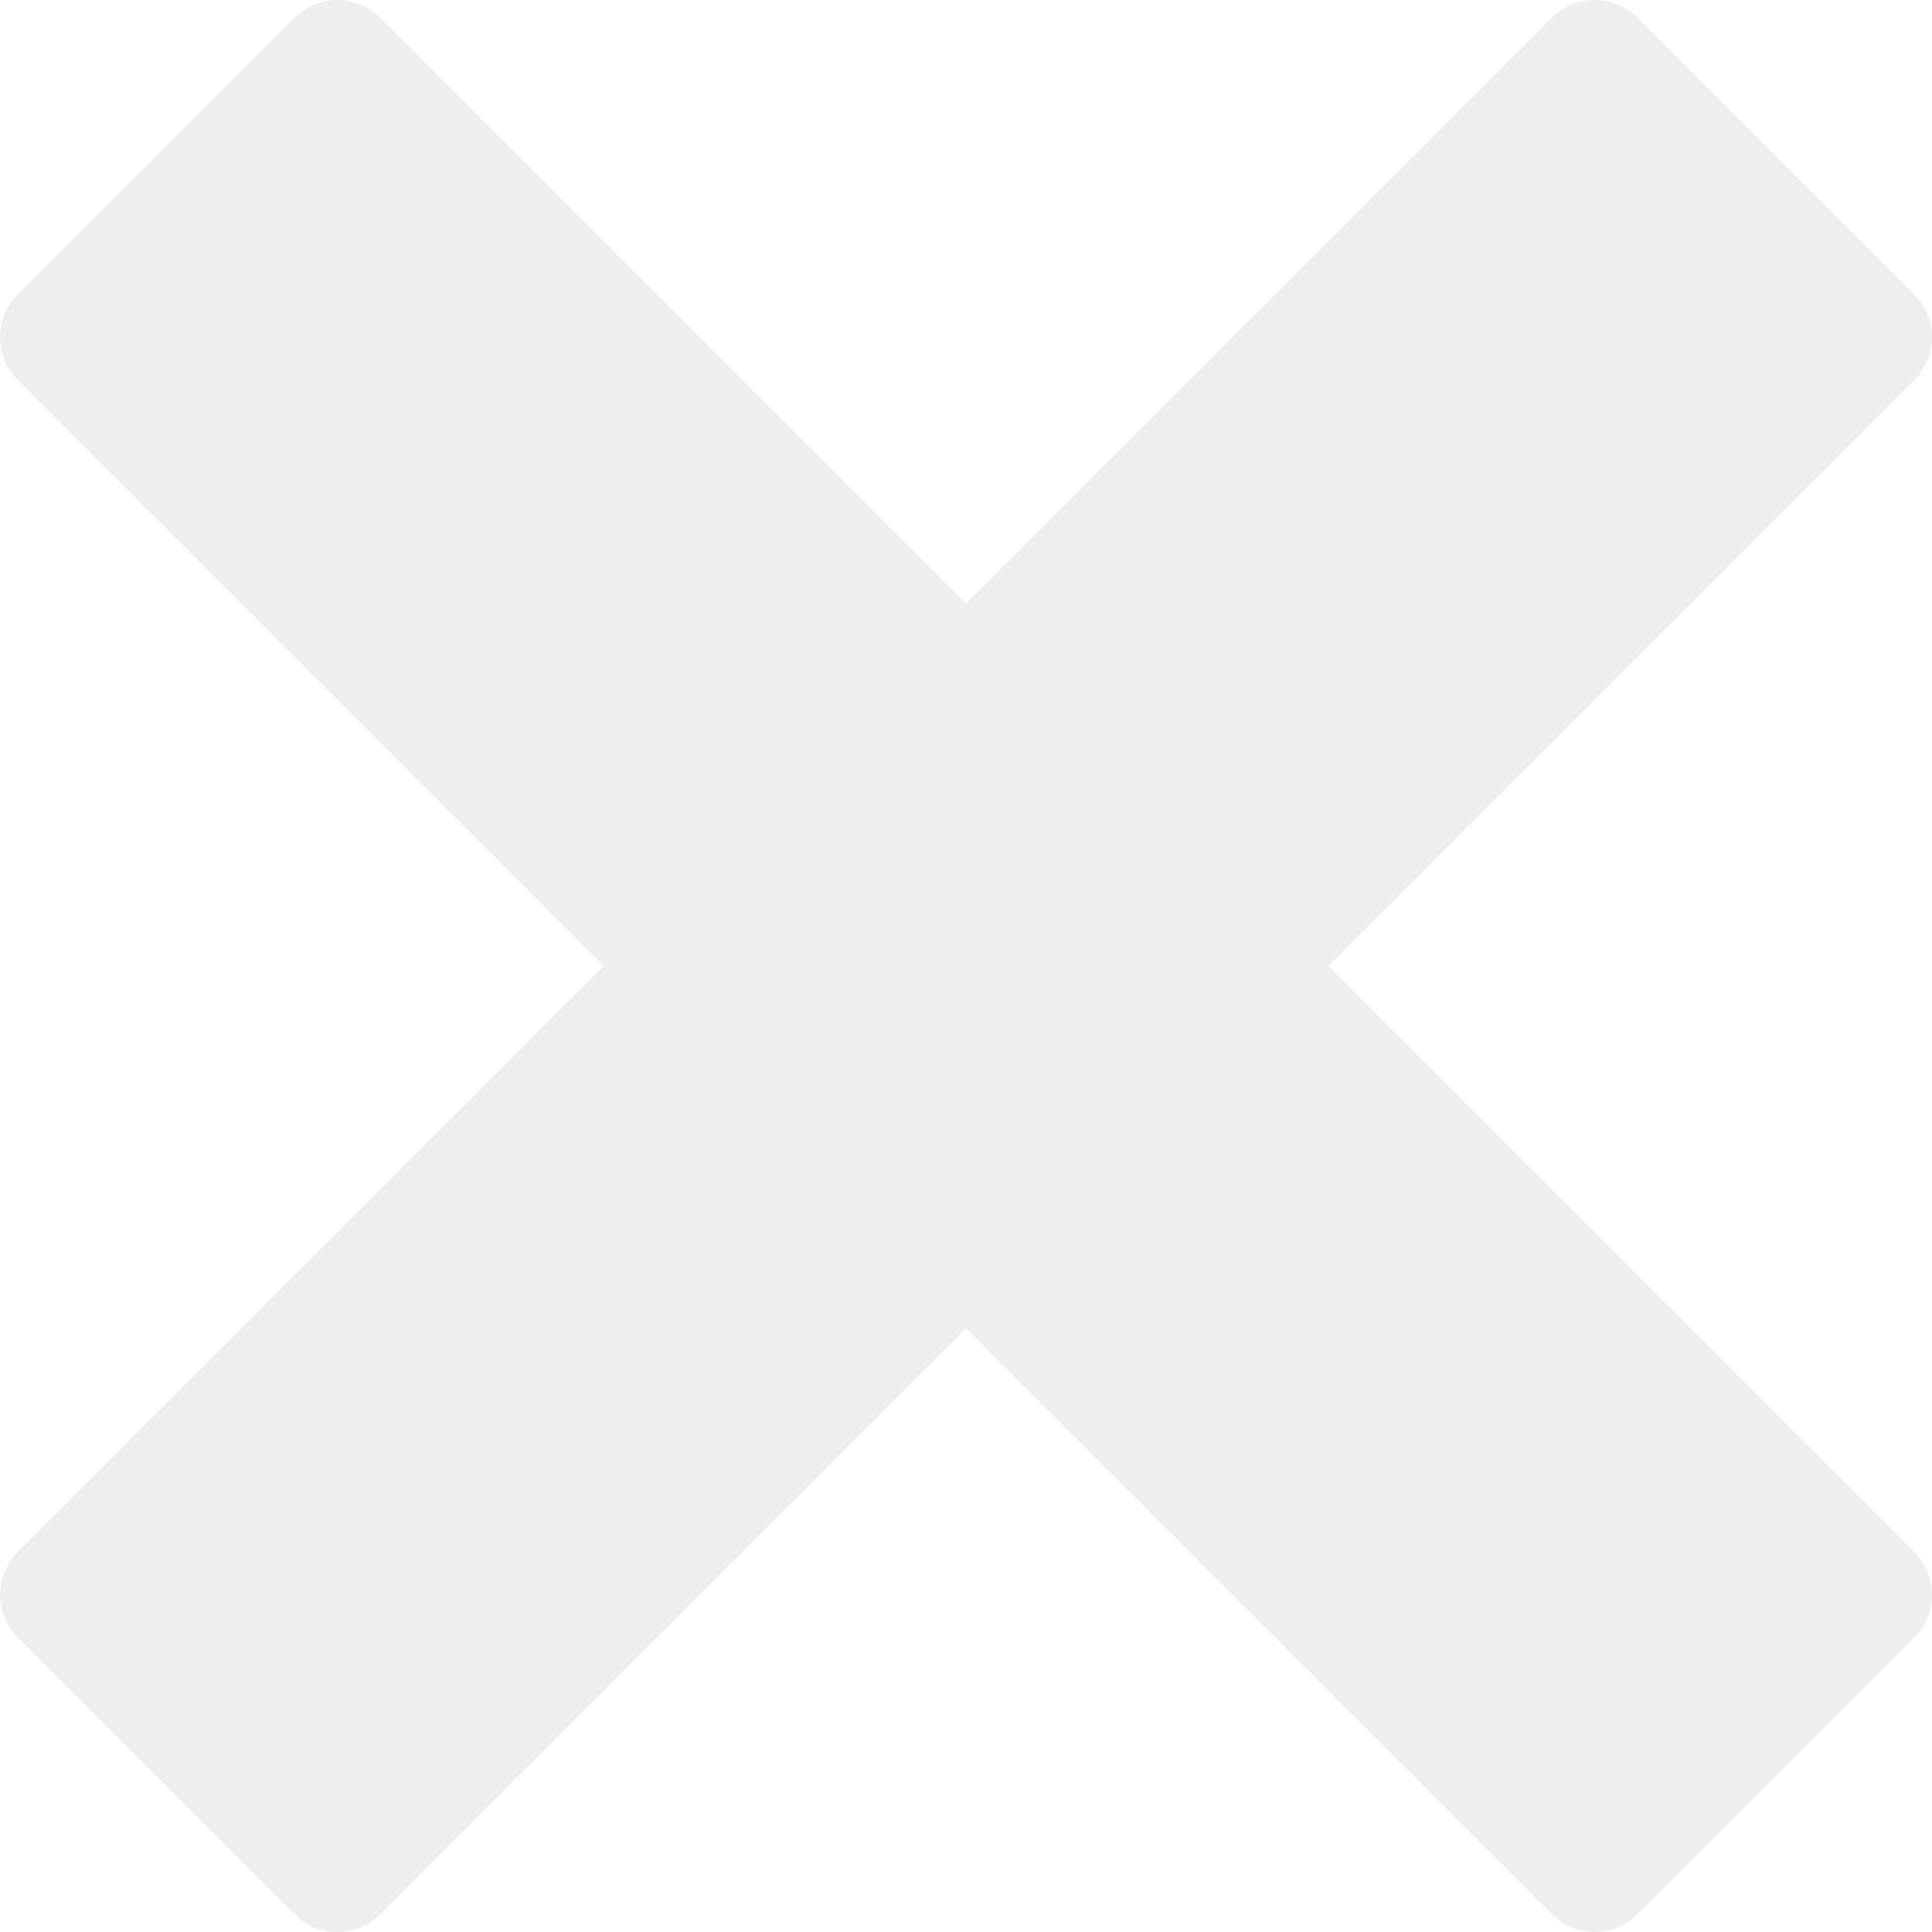
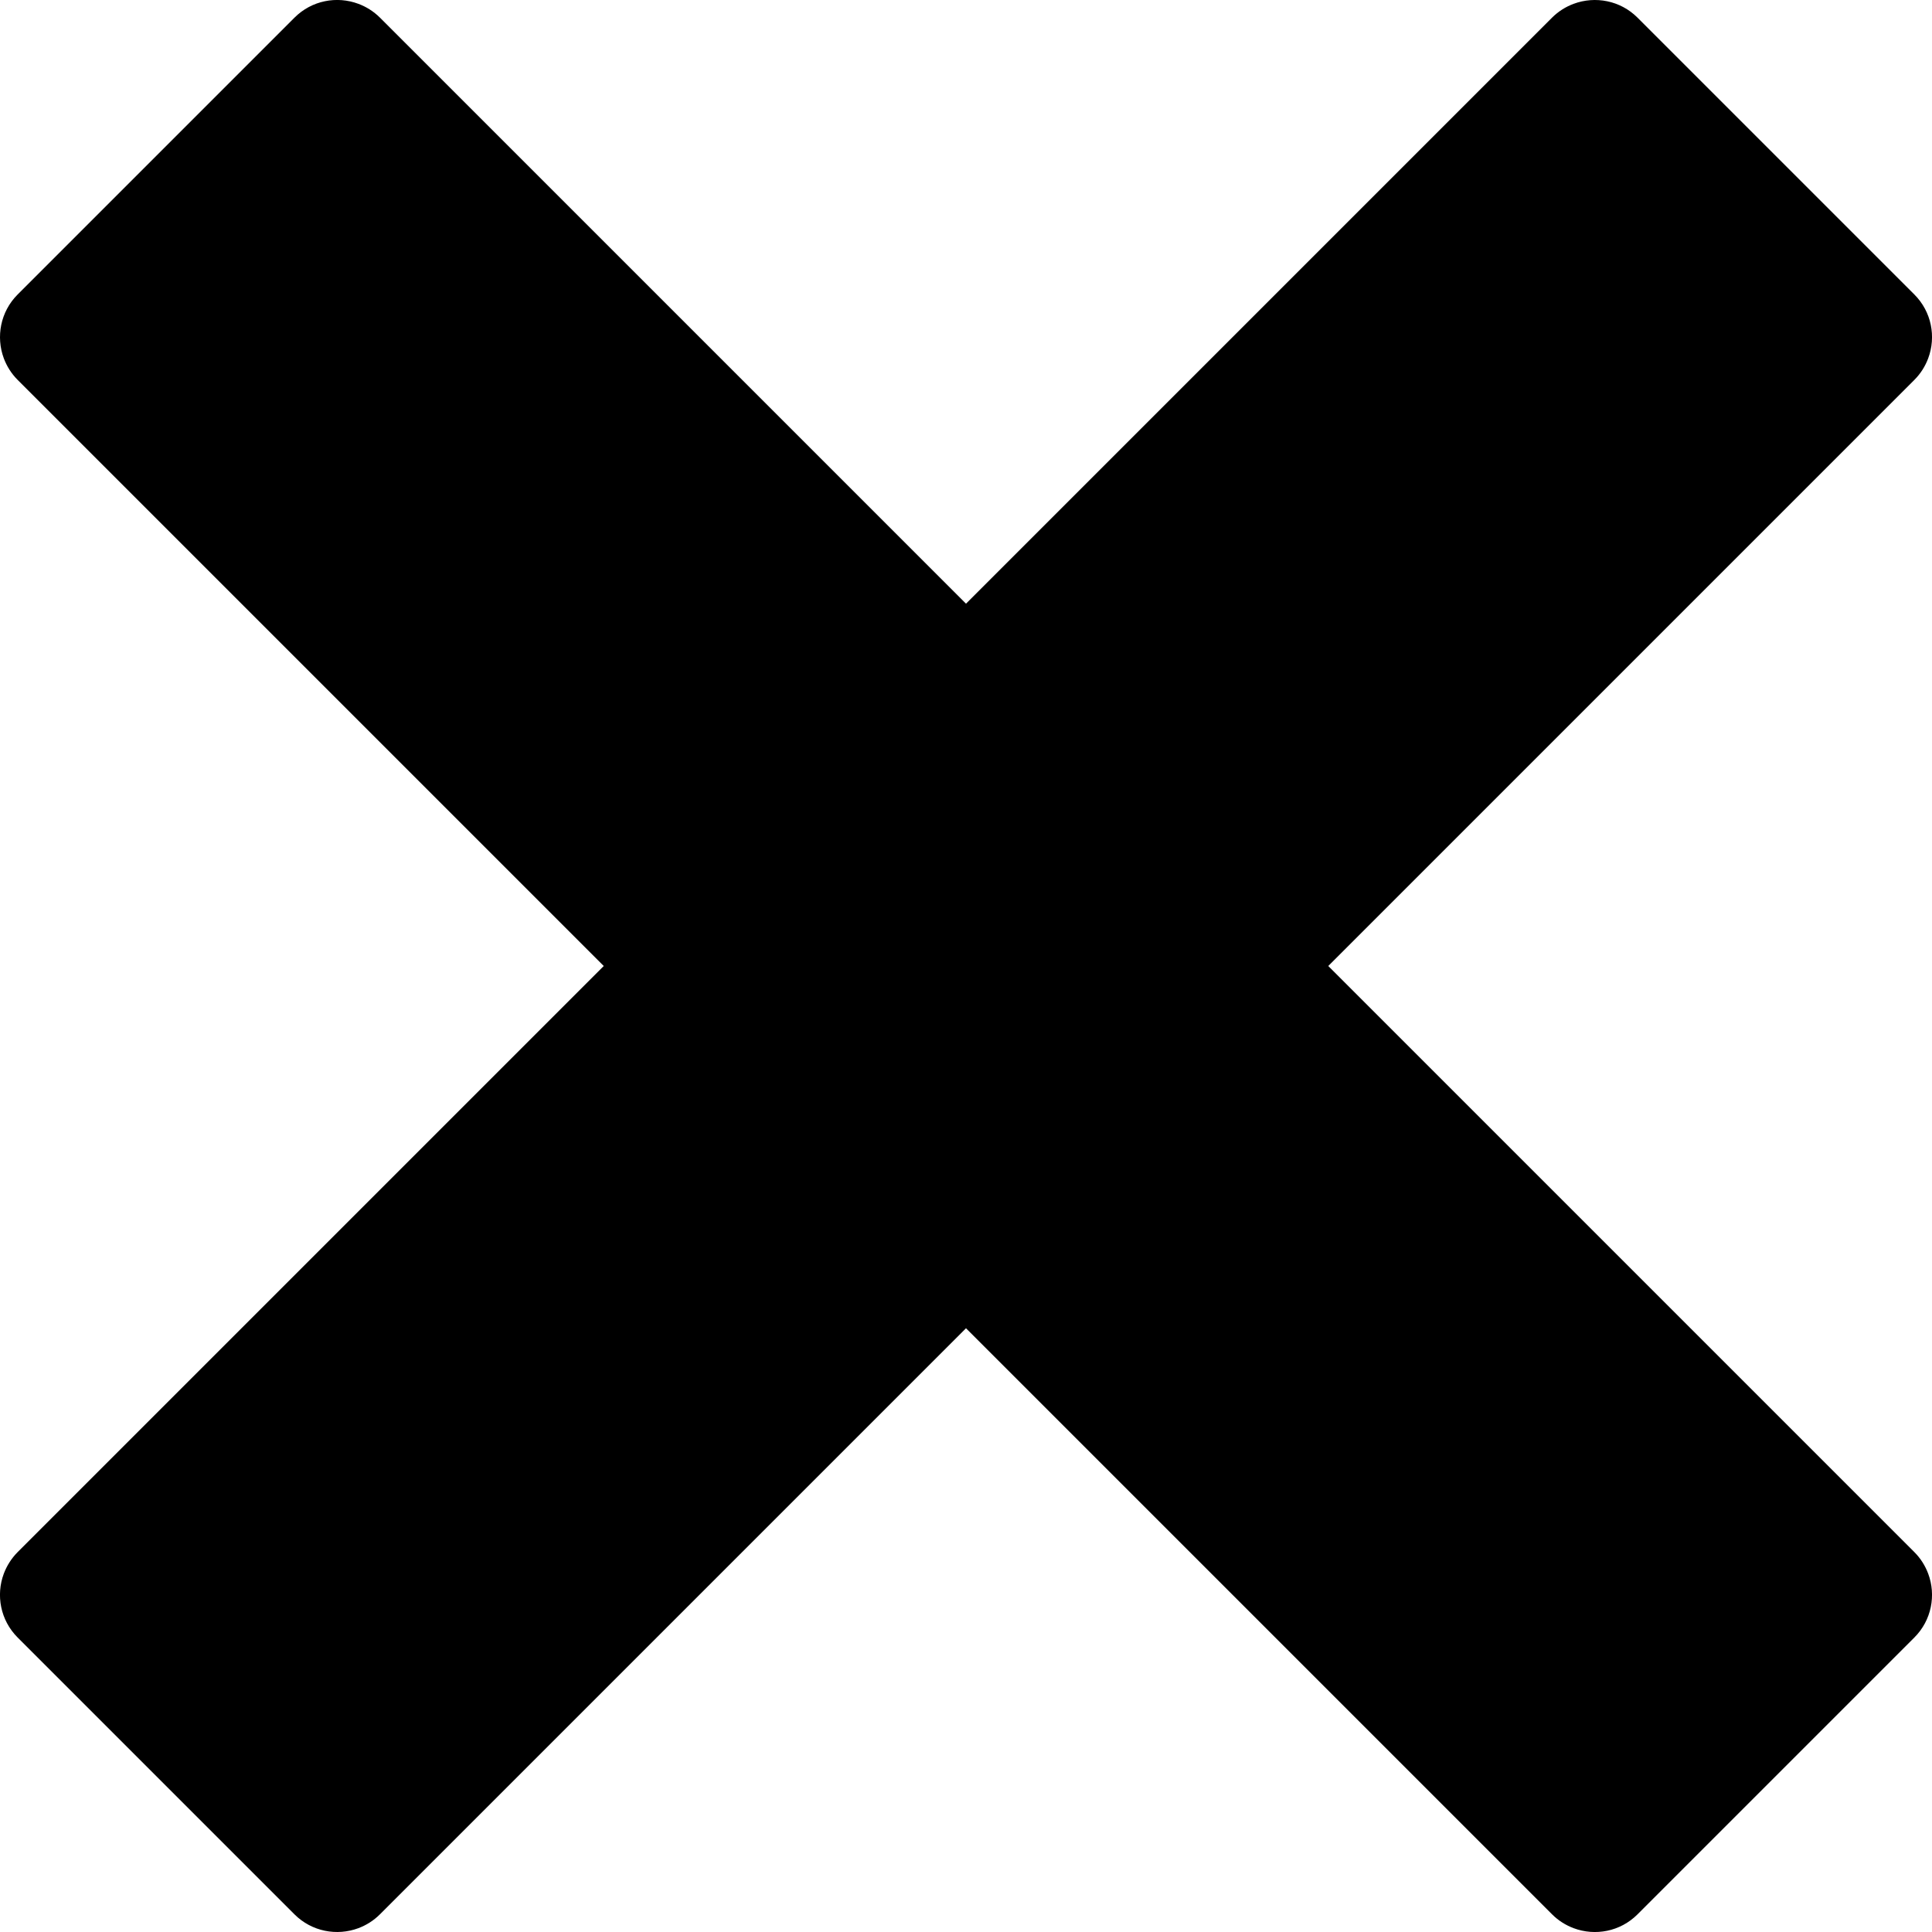
<svg xmlns="http://www.w3.org/2000/svg" width="32" height="32" viewBox="0 0 32 32">
-   <g fill="#eee">
+   <g fill="content">
    <path d="M31.708 25.708c-0-0-0-0-0-0l-9.708-9.708 9.708-9.708c0-0 0-0 0-0 0.105-0.105 0.18-0.227 0.229-0.357 0.133-0.356 0.057-0.771-0.229-1.057l-4.586-4.586c-0.286-0.286-0.702-0.361-1.057-0.229-0.13 0.048-0.252 0.124-0.357 0.228 0 0-0 0-0 0l-9.708 9.708-9.708-9.708c-0-0-0-0-0-0-0.105-0.104-0.227-0.18-0.357-0.228-0.356-0.133-0.771-0.057-1.057 0.229l-4.586 4.586c-0.286 0.286-0.361 0.702-0.229 1.057 0.049 0.13 0.124 0.252 0.229 0.357 0 0 0 0 0 0l9.708 9.708-9.708 9.708c-0 0-0 0-0 0-0.104 0.105-0.18 0.227-0.229 0.357-0.133 0.355-0.057 0.771 0.229 1.057l4.586 4.586c0.286 0.286 0.702 0.361 1.057 0.229 0.13-0.049 0.252-0.124 0.357-0.229 0-0 0-0 0-0l9.708-9.708 9.708 9.708c0 0 0 0 0 0 0.105 0.105 0.227 0.18 0.357 0.229 0.356 0.133 0.771 0.057 1.057-0.229l4.586-4.586c0.286-0.286 0.362-0.702 0.229-1.057-0.049-0.13-0.124-0.252-0.229-0.357z" />
  </g>
</svg>
